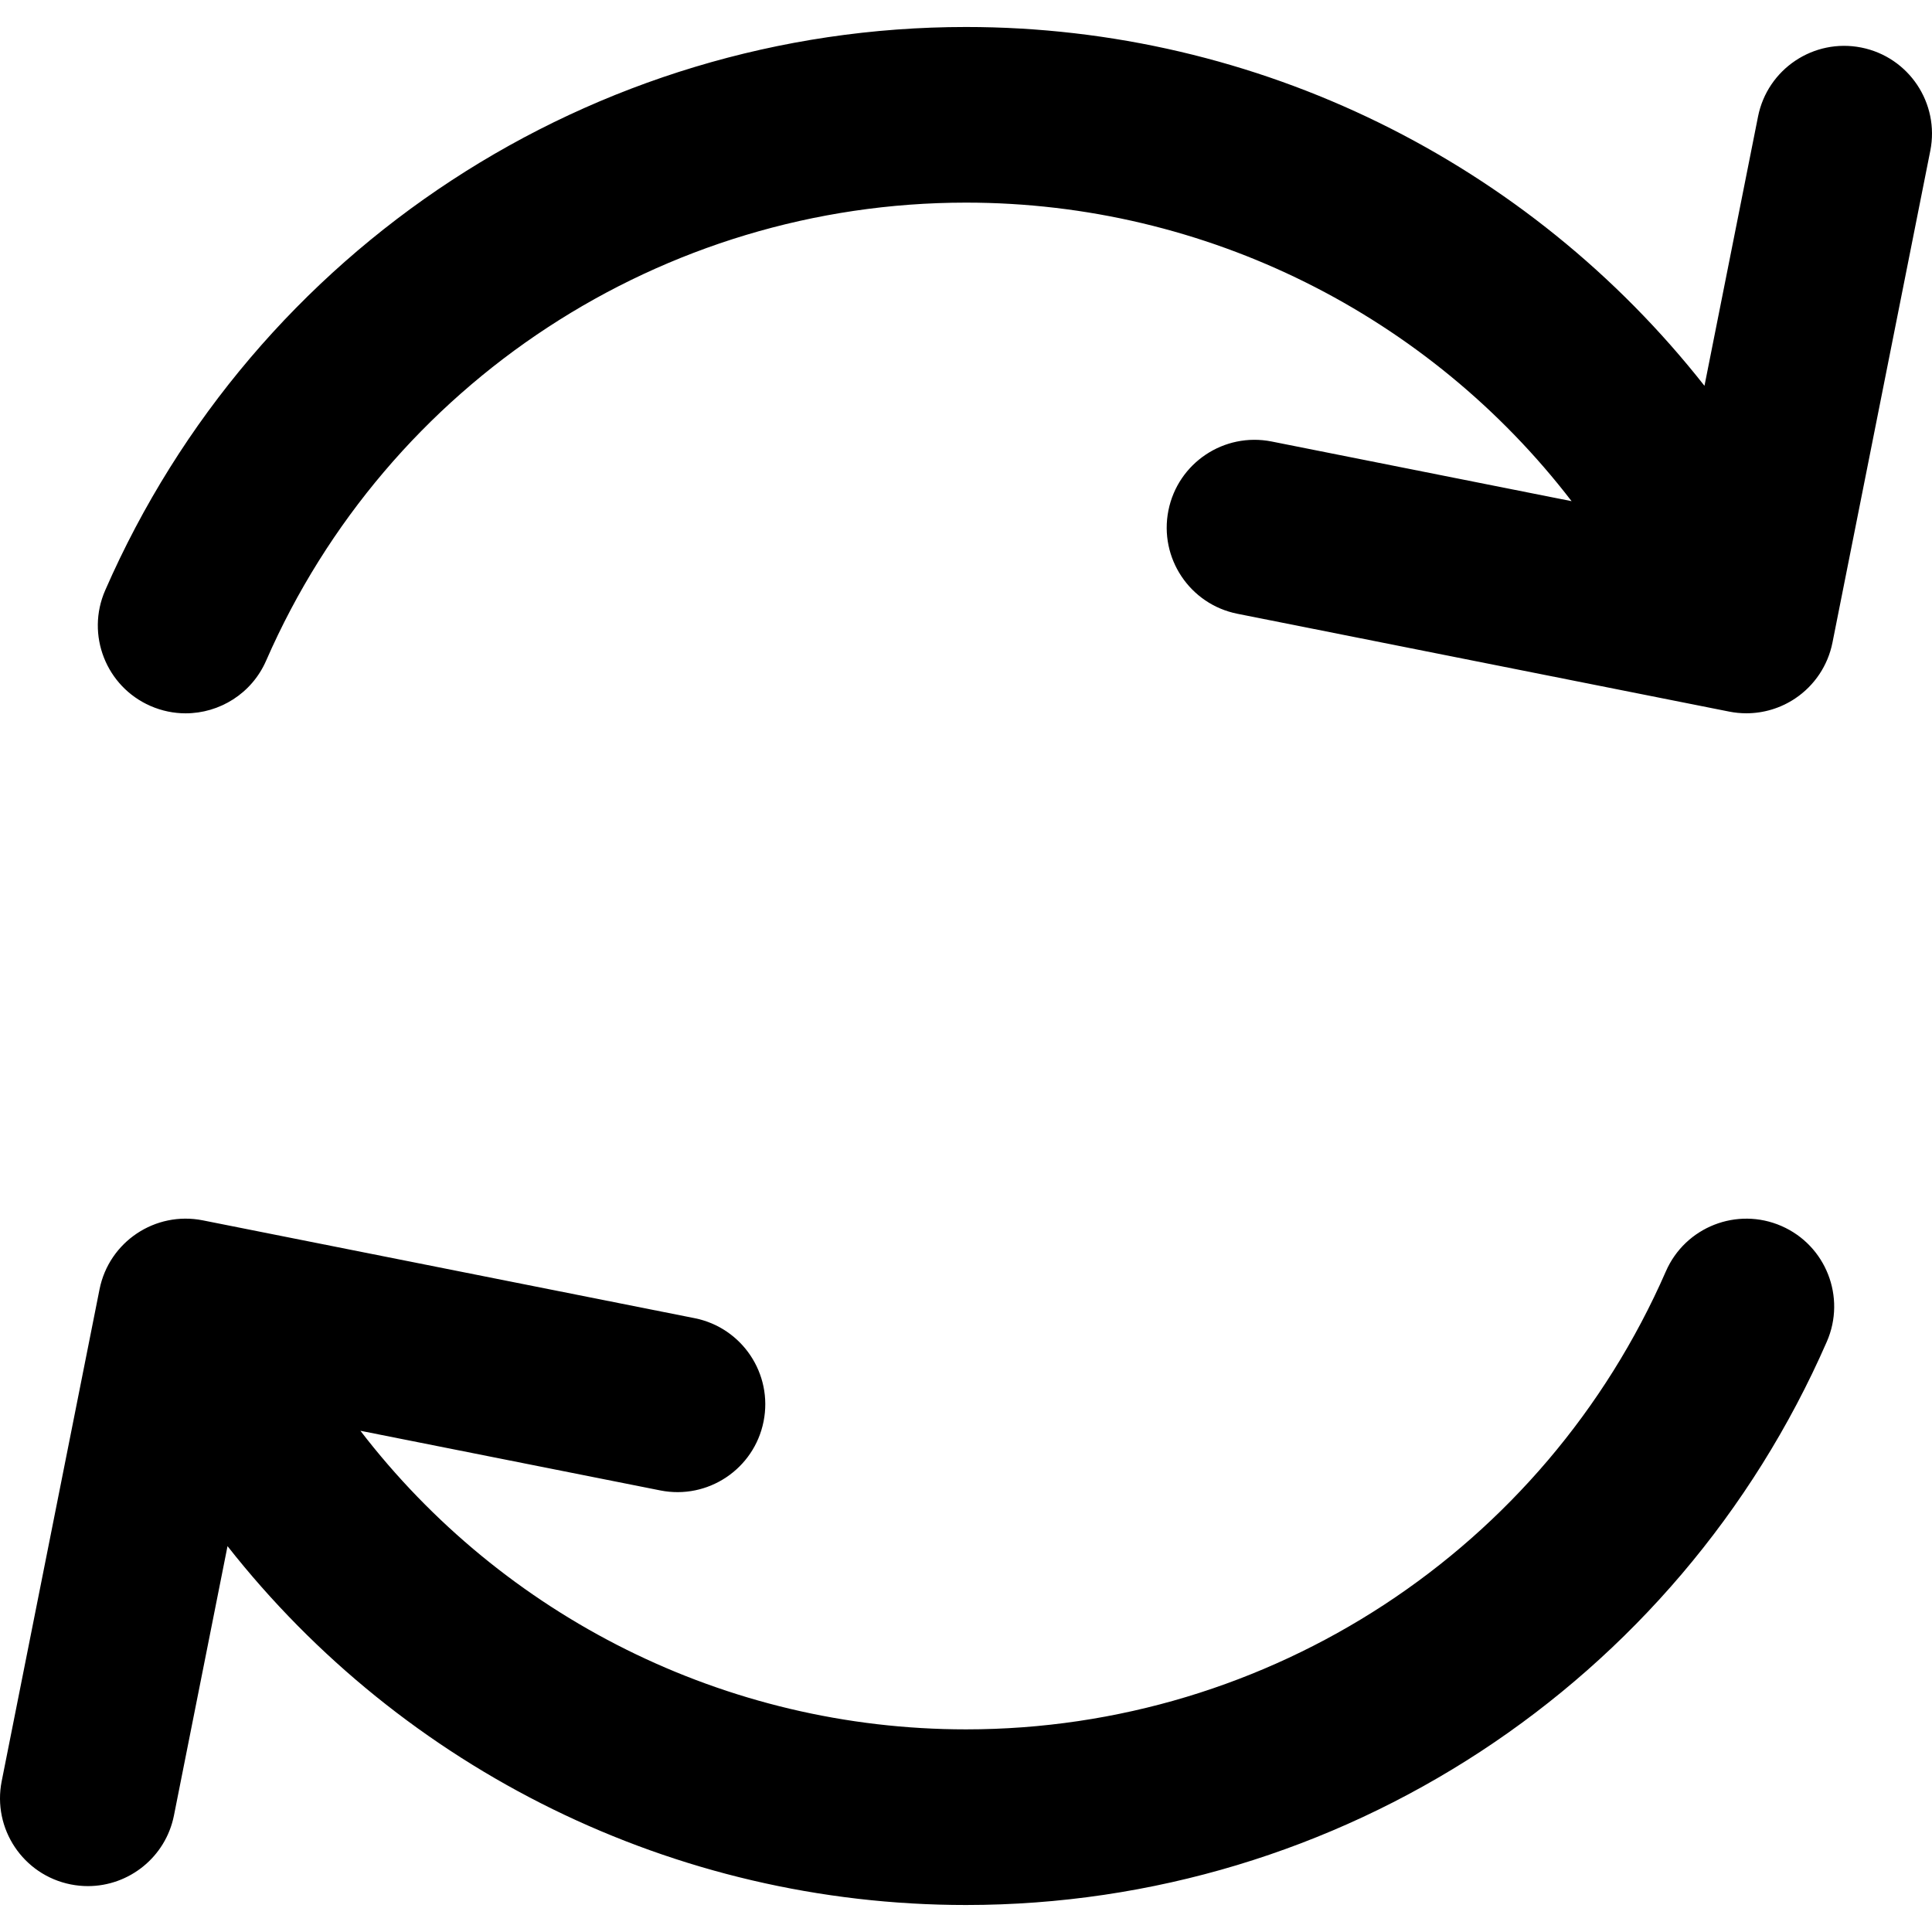
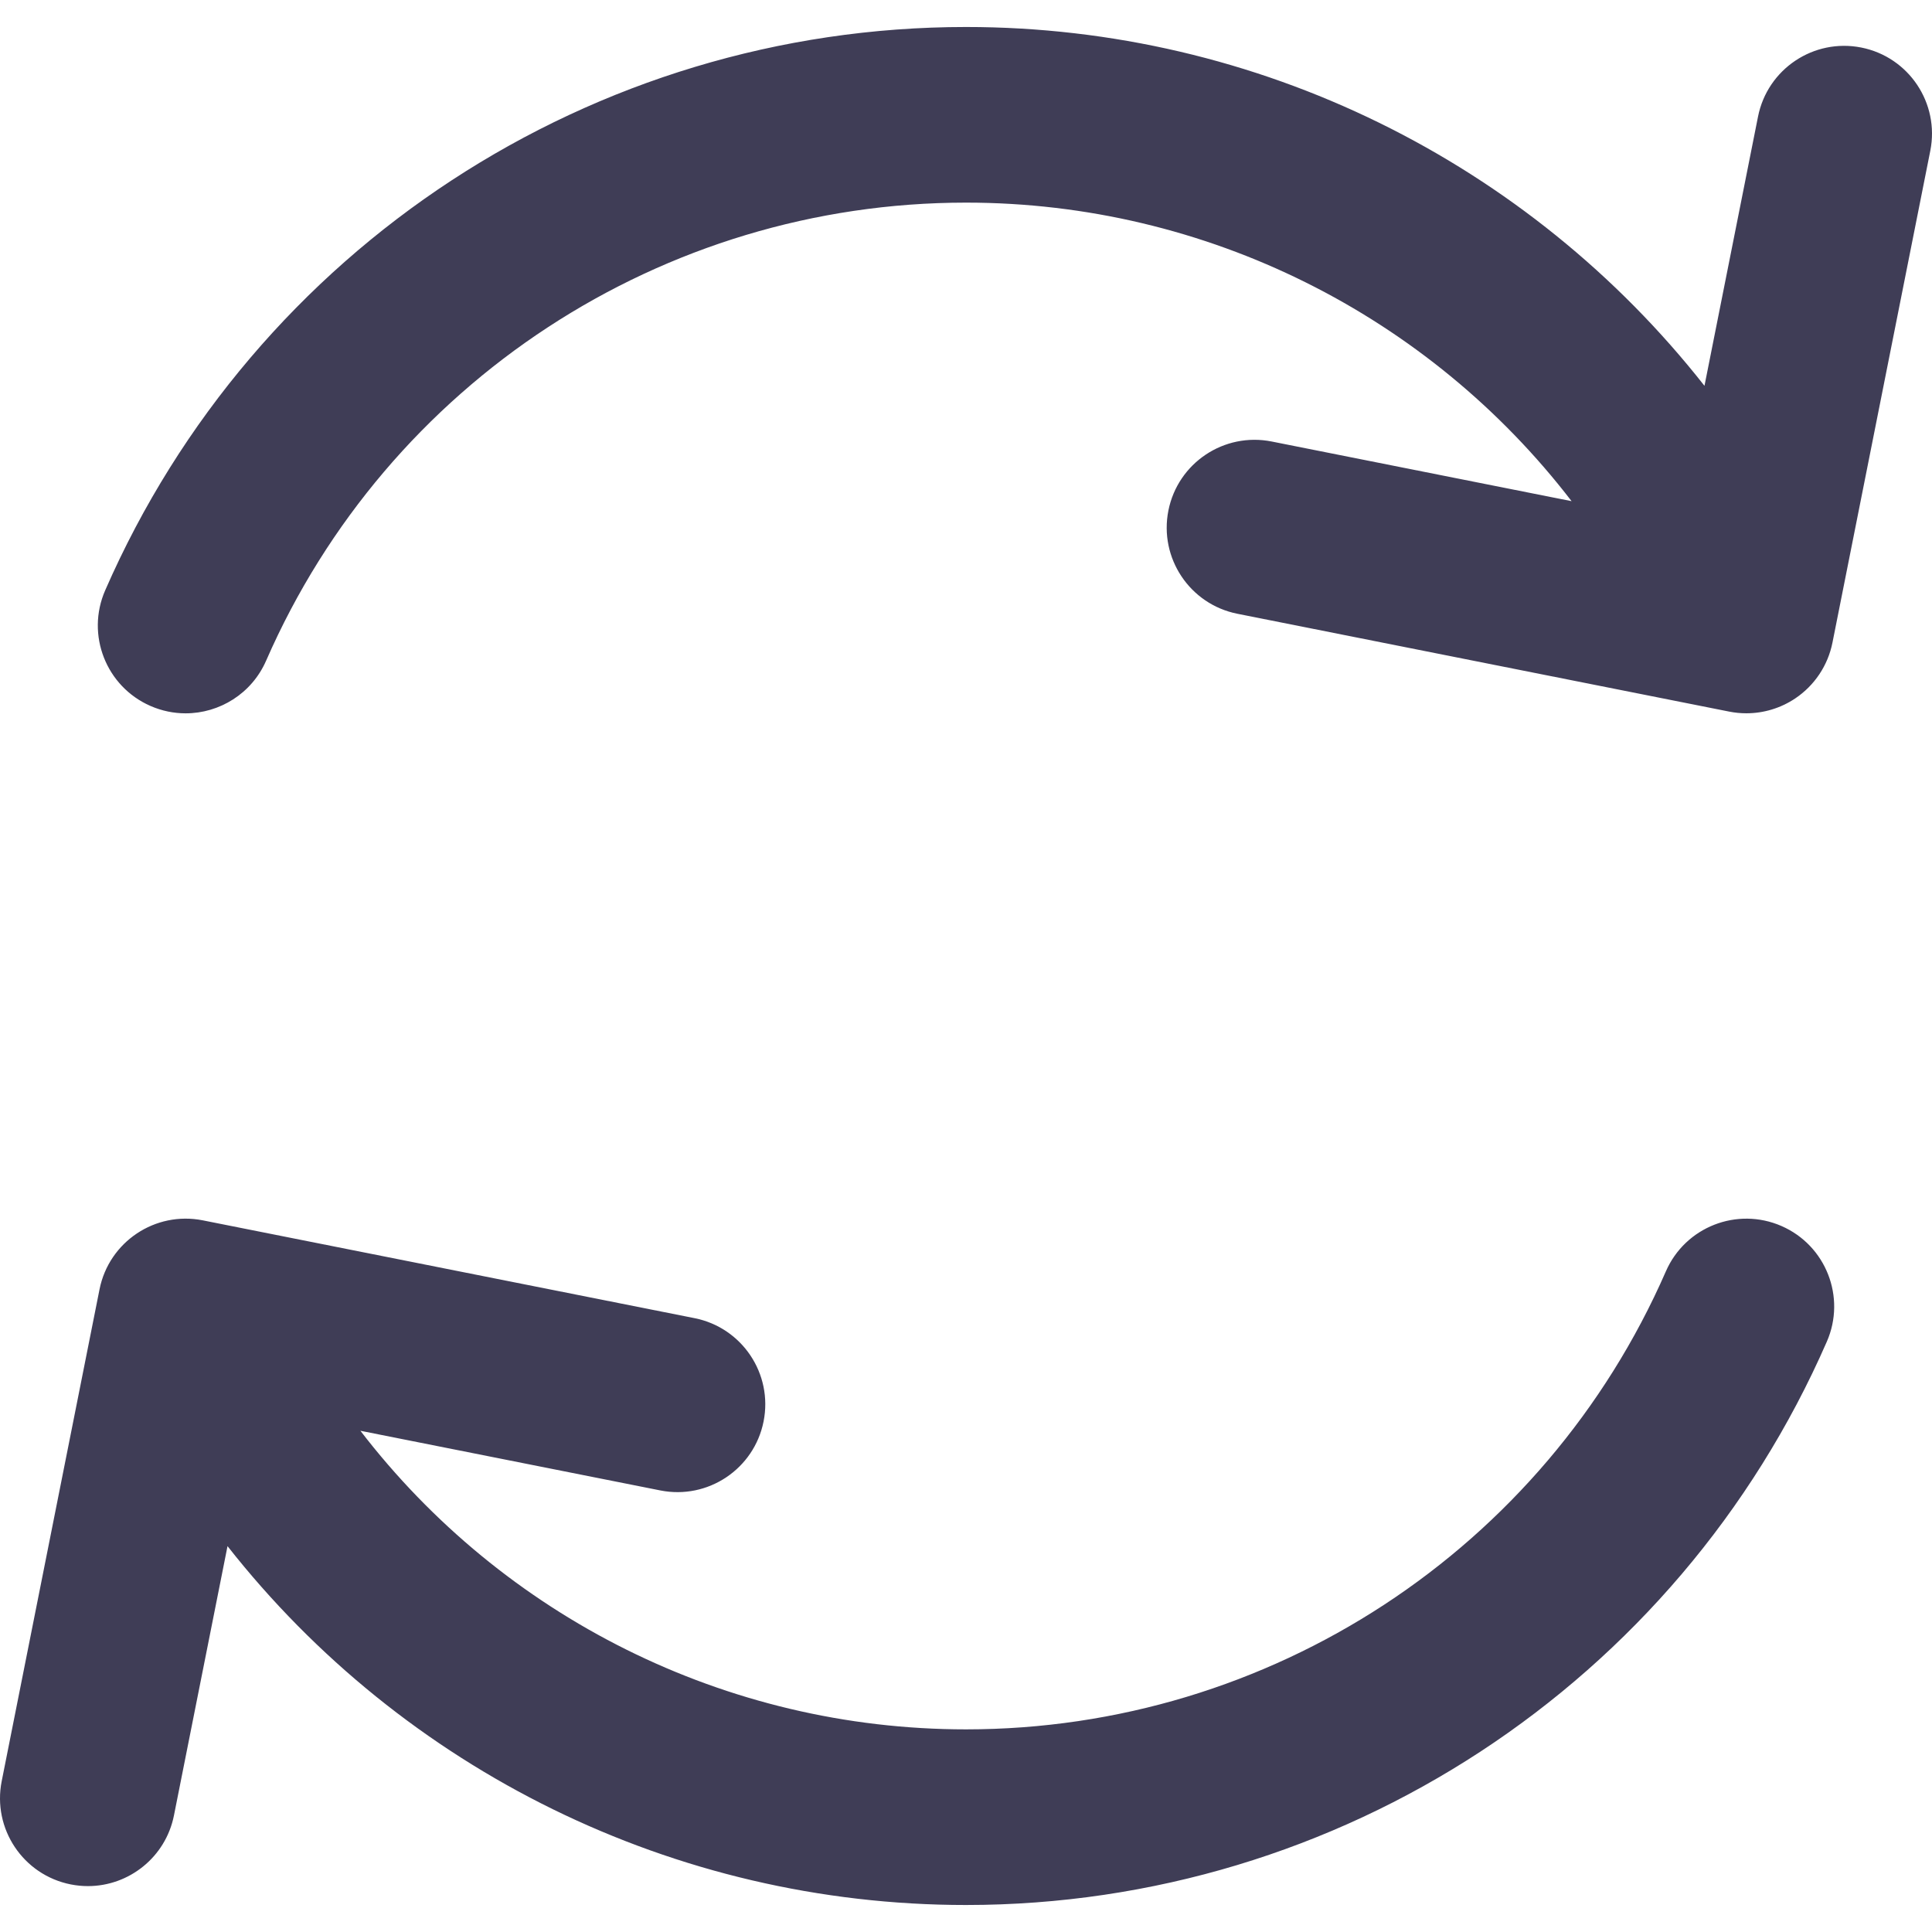
<svg xmlns="http://www.w3.org/2000/svg" version="1.1" id="Capa_1" x="0px" y="0px" viewBox="0 0 330.006 330.006" style="enable-background:new 0 0 330.006 330.006;" xml:space="preserve">
  <g>
-     <path d="M304.302,209.419c-7.594-3.318-16.435,0.148-19.751,7.739c-20.766,47.527-67.69,78.236-119.546,78.236   c-41.106,0-79.108-19.32-103.445-51.003l51.23,10.19c8.126,1.617,16.021-3.661,17.638-11.786   c1.616-8.125-3.661-16.022-11.786-17.638l-84.004-16.709c-8.125-1.612-16.021,3.661-17.638,11.786L0.291,304.238   c-1.616,8.125,3.661,16.022,11.786,17.638c0.988,0.196,1.972,0.291,2.942,0.291c7.01,0,13.276-4.94,14.696-12.077l9.148-45.992   c29.972,38.123,76.202,61.296,126.142,61.296c63.78,0,121.496-37.77,147.036-96.225   C315.358,221.579,311.893,212.736,304.302,209.419z" />
-     <path d="M317.929,8.12c-8.125-1.614-16.022,3.661-17.638,11.786l-9.149,45.997C261.169,27.783,214.94,4.611,165.005,4.611   c-63.779,0-121.495,37.771-147.038,96.224c-3.317,7.591,0.148,16.434,7.739,19.751c1.956,0.854,3.993,1.259,5.999,1.259   c5.781,0,11.29-3.362,13.753-8.998c20.768-47.527,67.693-78.237,119.548-78.237c41.099,0,79.1,19.316,103.437,50.995   l-51.228-10.191c-8.127-1.615-16.022,3.66-17.639,11.785c-1.616,8.125,3.66,16.022,11.785,17.639l84.006,16.711   c0.971,0.193,1.951,0.288,2.927,0.288c2.945,0,5.849-0.868,8.333-2.528c3.308-2.21,5.602-5.644,6.378-9.546l16.709-84.006   C331.331,17.633,326.054,9.736,317.929,8.12z" />
+     <path fill="#3F3D56" d="M304.302,209.419c-7.594-3.318-16.435,0.148-19.751,7.739c-20.766,47.527-67.69,78.236-119.546,78.236   c-41.106,0-79.108-19.32-103.445-51.003l51.23,10.19c8.126,1.617,16.021-3.661,17.638-11.786   c1.616-8.125-3.661-16.022-11.786-17.638l-84.004-16.709c-8.125-1.612-16.021,3.661-17.638,11.786L0.291,304.238   c-1.616,8.125,3.661,16.022,11.786,17.638c0.988,0.196,1.972,0.291,2.942,0.291c7.01,0,13.276-4.94,14.696-12.077l9.148-45.992   c29.972,38.123,76.202,61.296,126.142,61.296c63.78,0,121.496-37.77,147.036-96.225   C315.358,221.579,311.893,212.736,304.302,209.419z" />
+     <path fill="#3F3D56" d="M317.929,8.12c-8.125-1.614-16.022,3.661-17.638,11.786l-9.149,45.997C261.169,27.783,214.94,4.611,165.005,4.611   c-63.779,0-121.495,37.771-147.038,96.224c-3.317,7.591,0.148,16.434,7.739,19.751c1.956,0.854,3.993,1.259,5.999,1.259   c5.781,0,11.29-3.362,13.753-8.998c20.768-47.527,67.693-78.237,119.548-78.237c41.099,0,79.1,19.316,103.437,50.995   l-51.228-10.191c-8.127-1.615-16.022,3.66-17.639,11.785c-1.616,8.125,3.66,16.022,11.785,17.639l84.006,16.711   c0.971,0.193,1.951,0.288,2.927,0.288c2.945,0,5.849-0.868,8.333-2.528c3.308-2.21,5.602-5.644,6.378-9.546l16.709-84.006   C331.331,17.633,326.054,9.736,317.929,8.12z" />
  </g>
  <g>
</g>
  <g>
</g>
  <g>
</g>
  <g>
</g>
  <g>
</g>
  <g>
</g>
  <g>
</g>
  <g>
</g>
  <g>
</g>
  <g>
</g>
  <g>
</g>
  <g>
</g>
  <g>
</g>
  <g>
</g>
  <g>
</g>
</svg>
